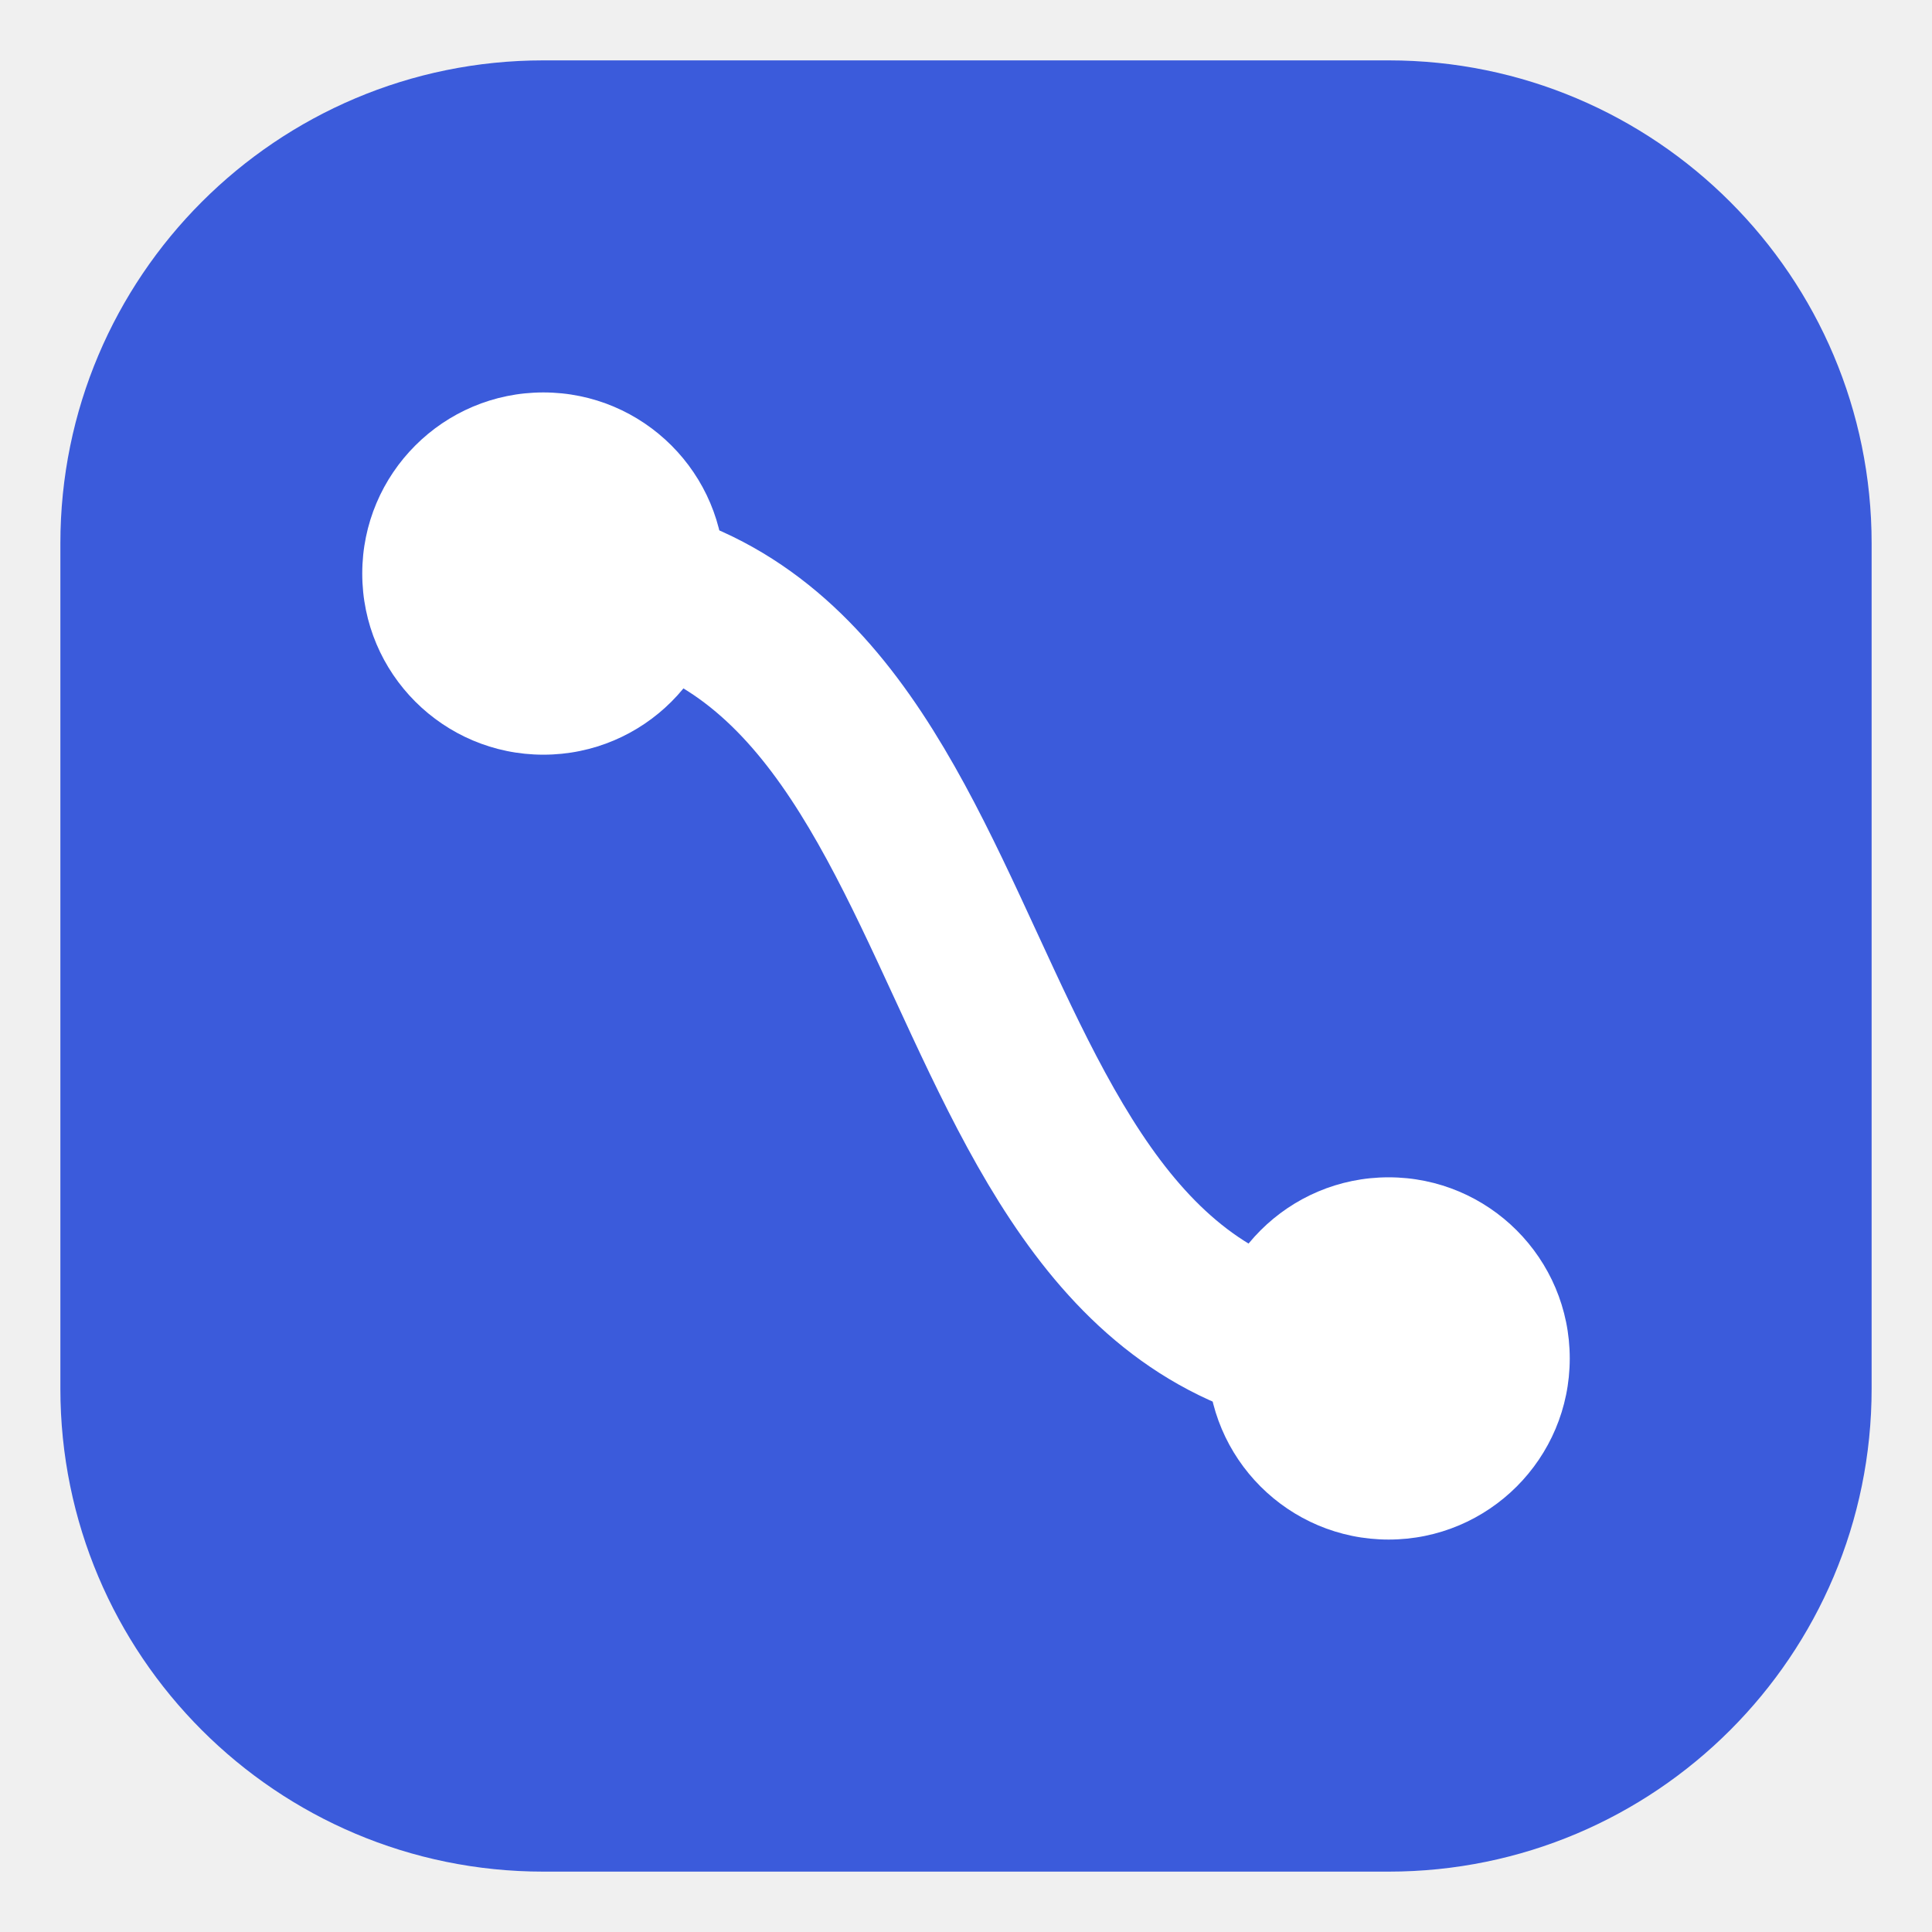
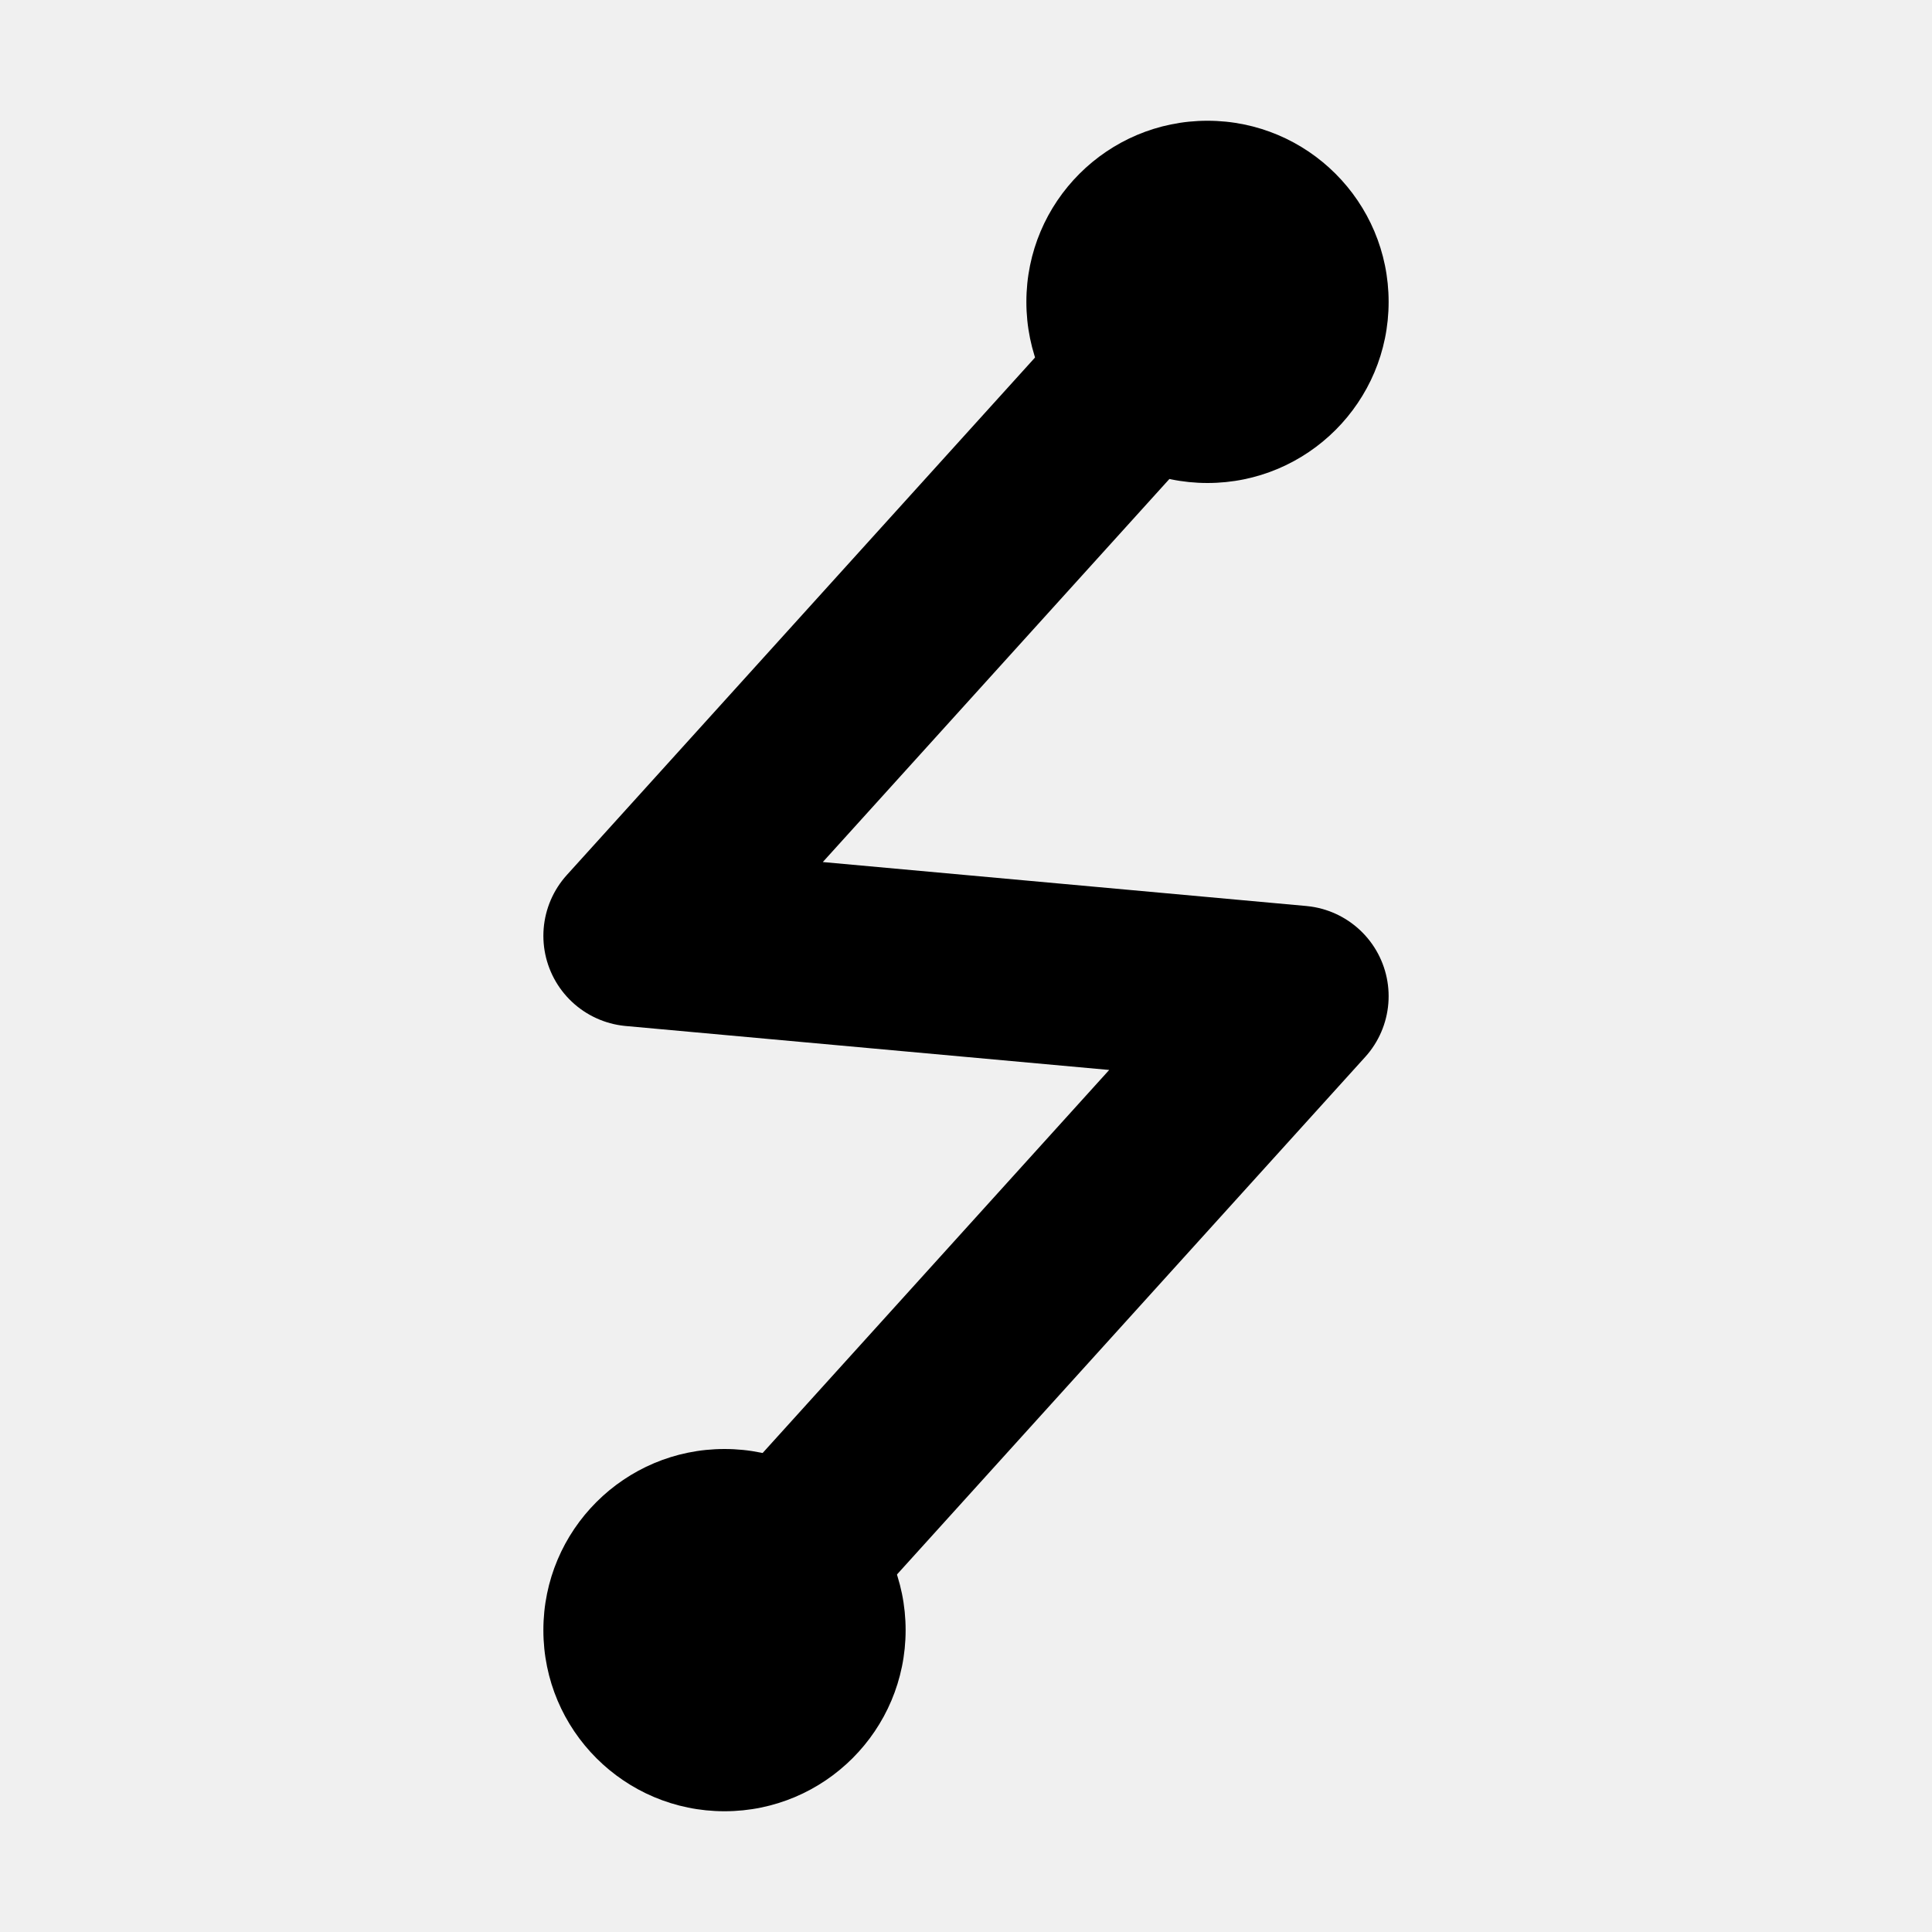
- <svg xmlns="http://www.w3.org/2000/svg" viewBox="0 0 32 32" fill="none">
-   <rect x="1" y="1" width="30" height="30" rx="8" fill="#3b5bdb" />
-   <path d="M9 9.5c8 0 6 13 14 13" stroke="#fff" stroke-width="2.6" stroke-linecap="round" />
-   <circle cx="9" cy="9.5" r="3" fill="#fff" />
-   <circle cx="23" cy="22.5" r="3" fill="#fff" />
+ <svg xmlns="http://www.w3.org/2000/svg" viewBox="0 0 64 64">
+   <path d="M40 10 L21 31 L43 33 L24 54" fill="none" stroke="currentColor" stroke-width="6" stroke-linecap="round" stroke-linejoin="round" />
+   <circle cx="40" cy="10" r="6" fill="currentColor" />
+   <circle cx="24" cy="54" r="6" fill="currentColor" />
</svg>
